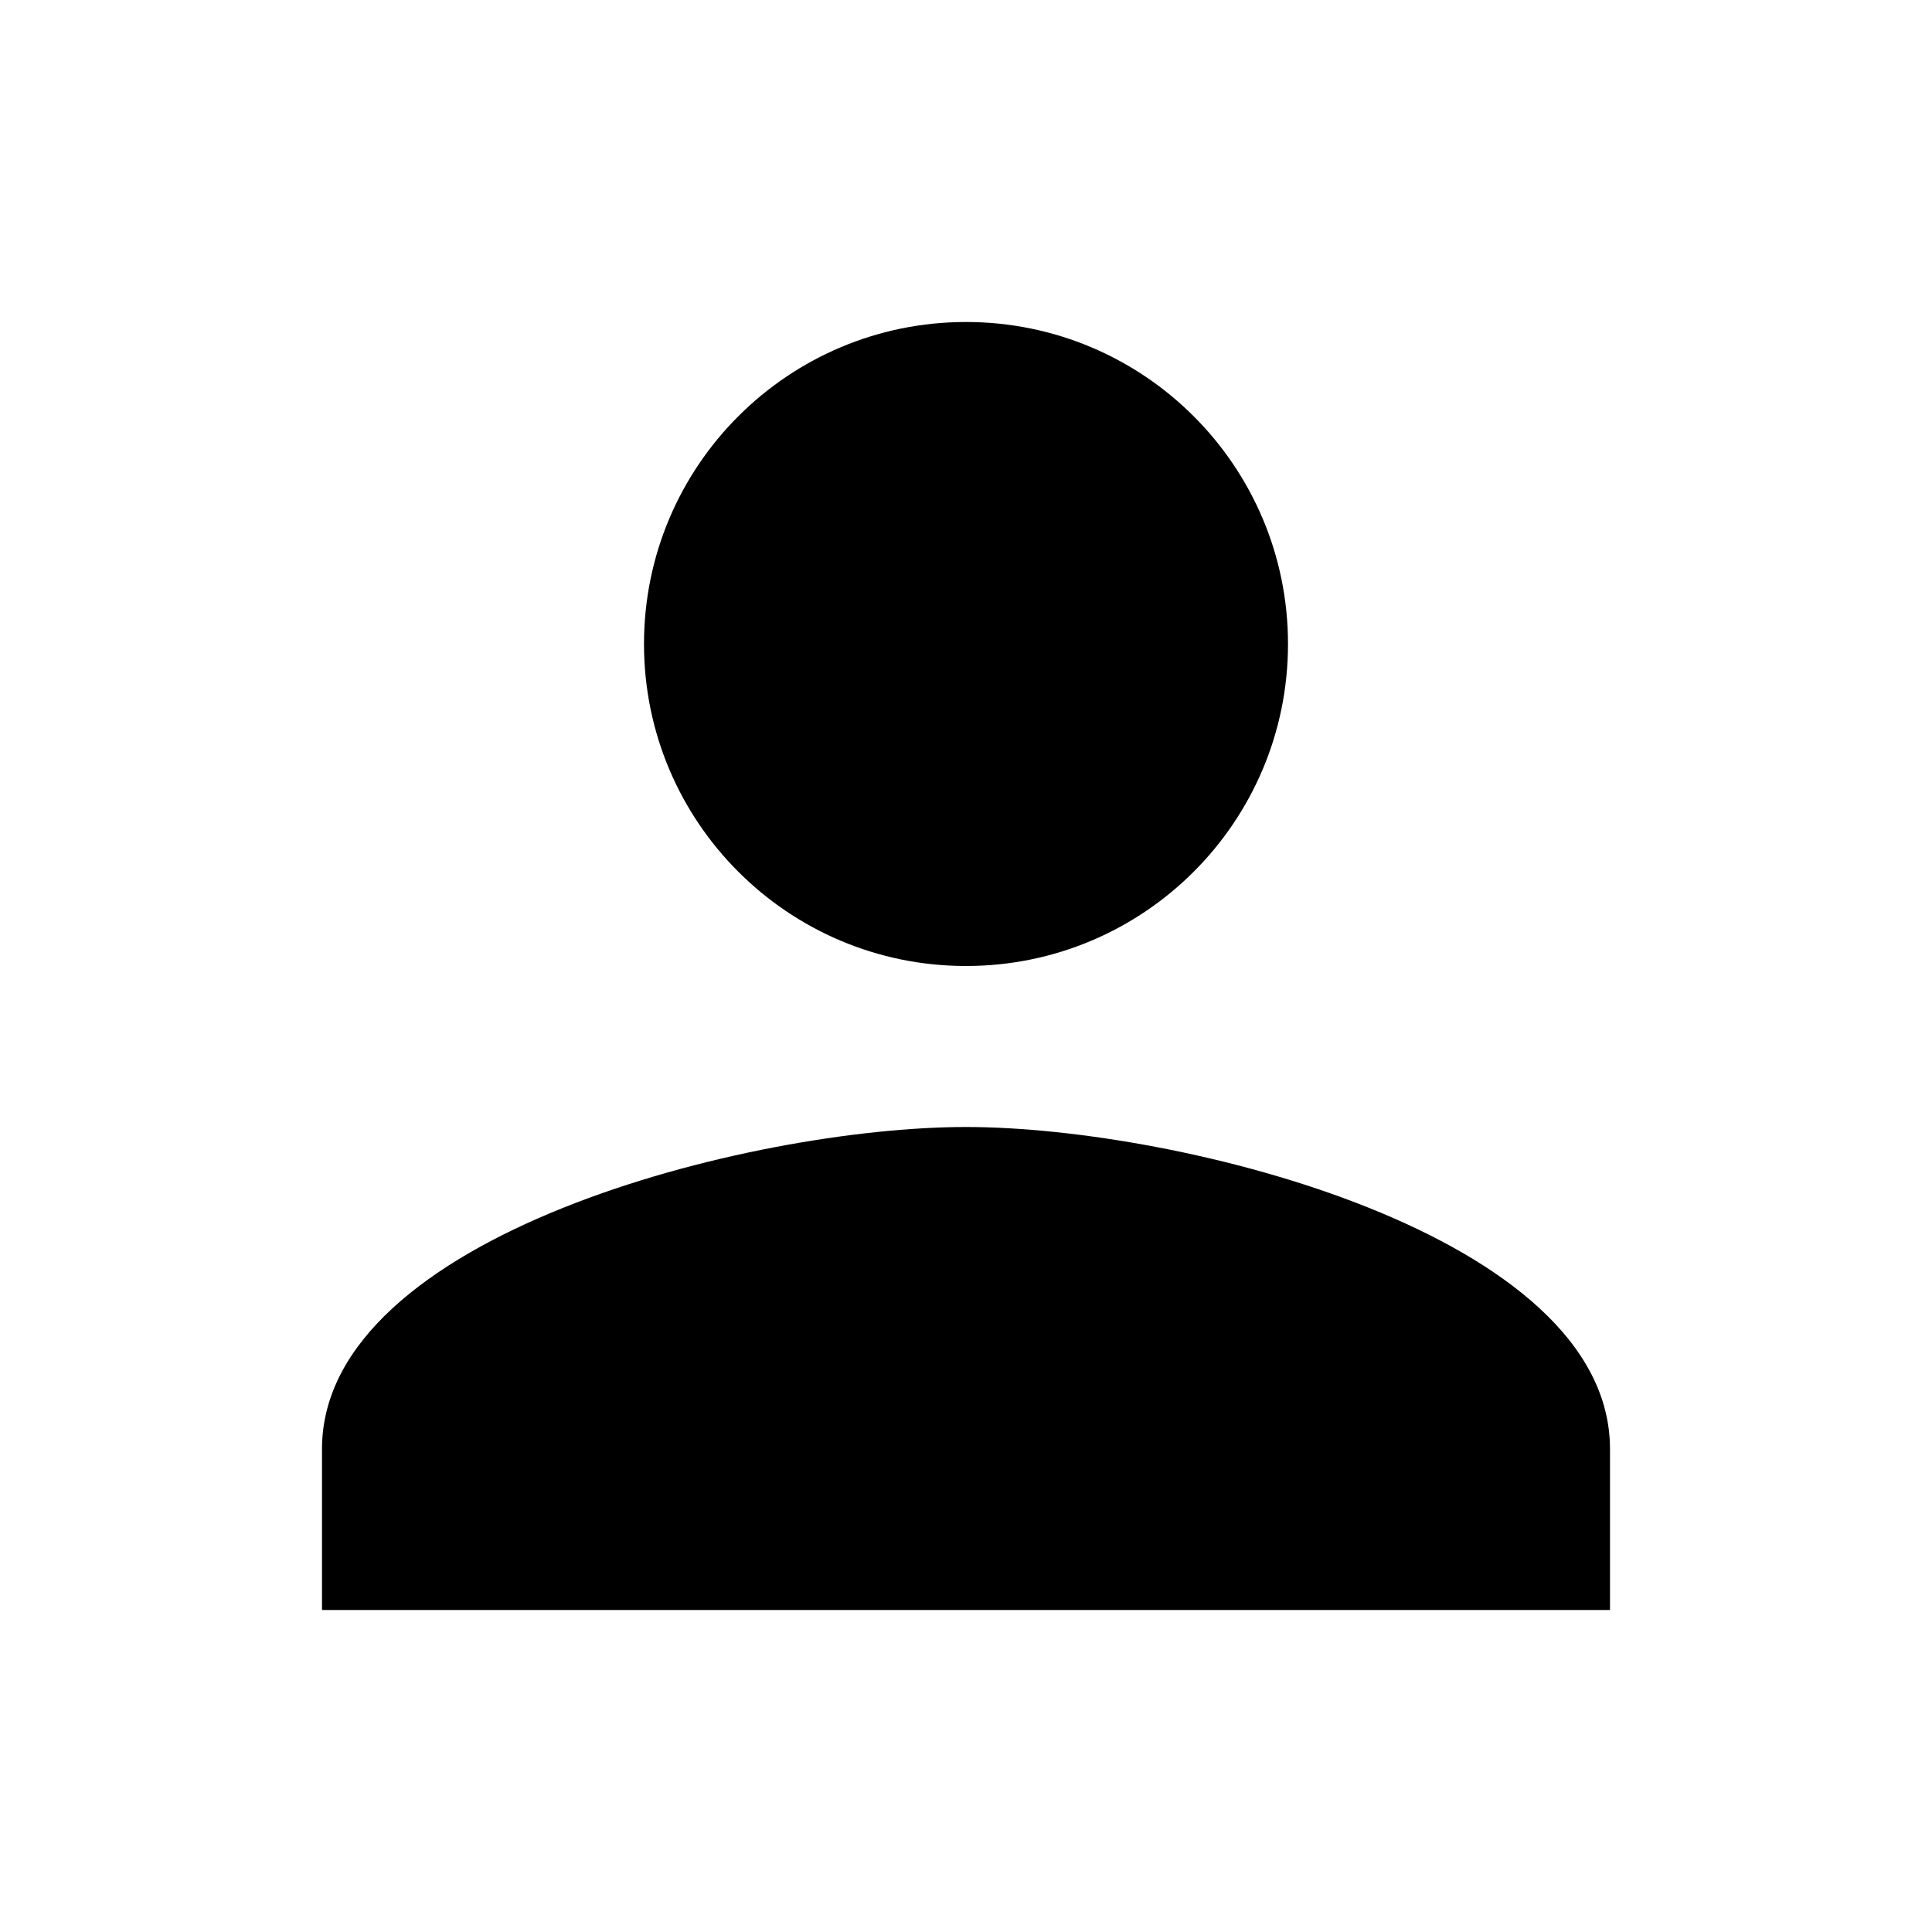
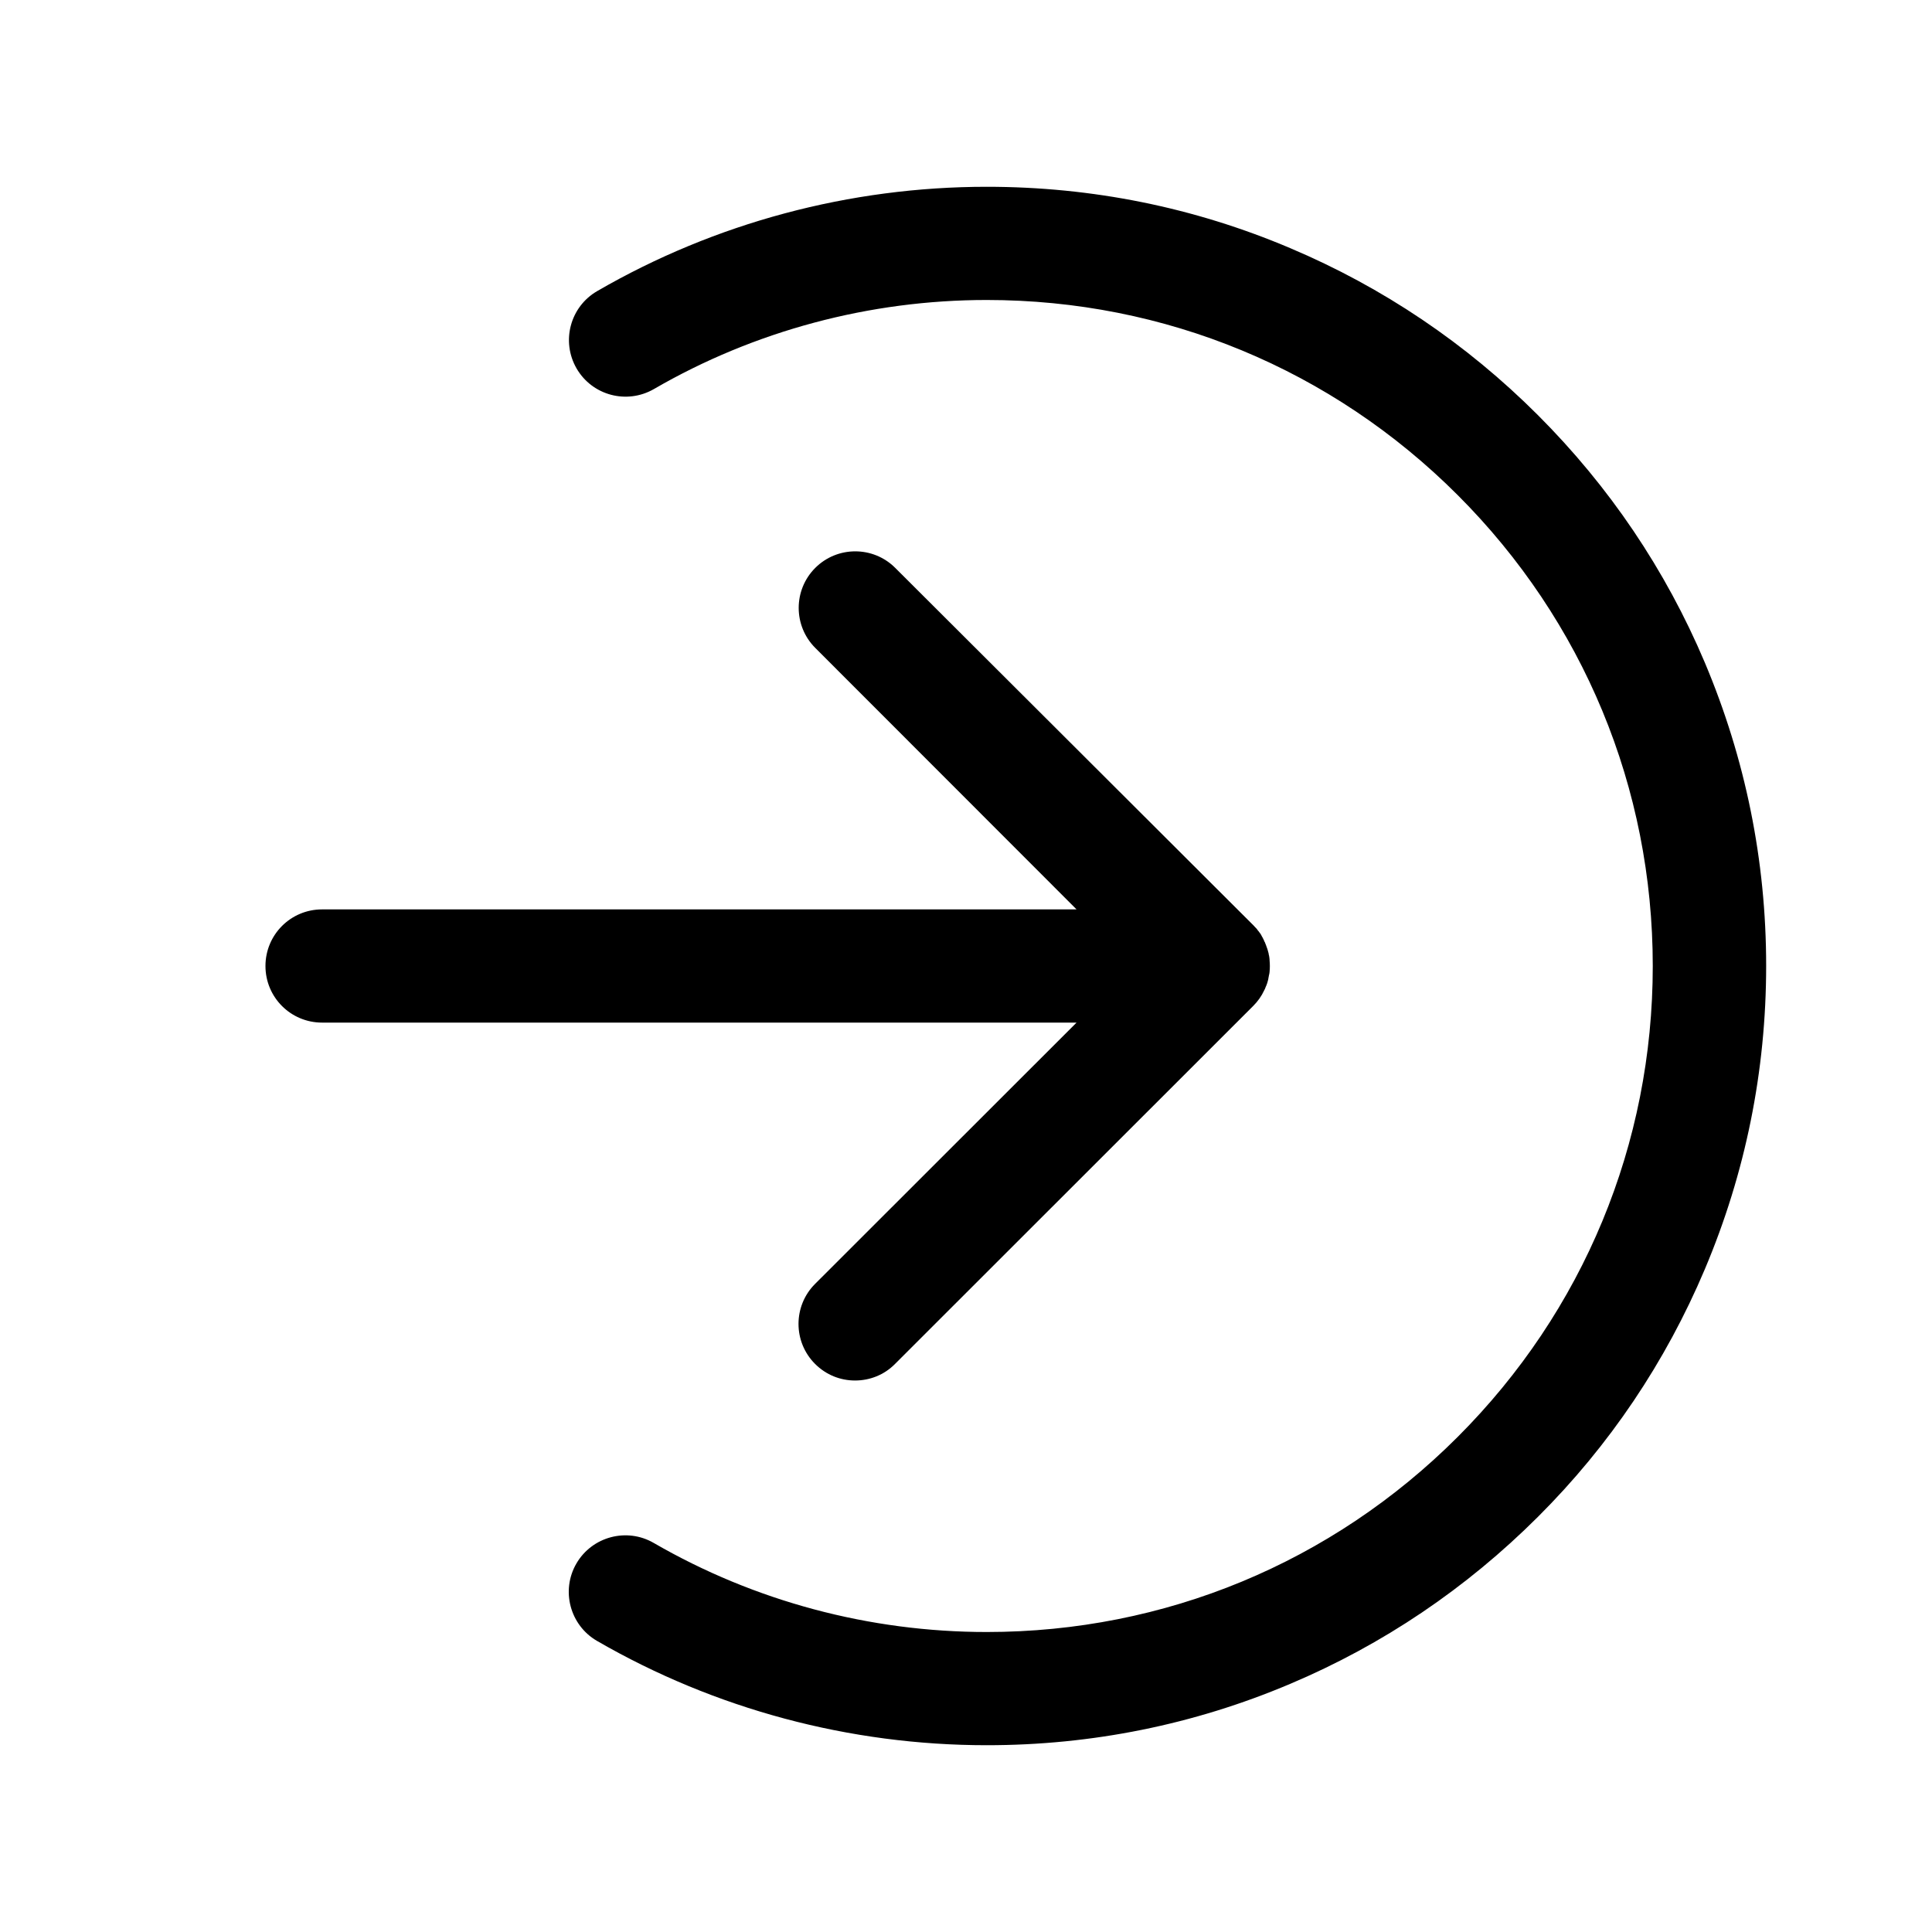
- <svg xmlns="http://www.w3.org/2000/svg" viewBox="0 0 24 24" width="48" height="48">
-   <path d="M12 12c2.21 0 4-1.79 4-4s-1.79-4-4-4-4 1.79-4 4 1.79 4 4 4zm0 2c-2.67 0-8 1.34-8 4v2h16v-2c0-2.66-5.33-4-8-4z" />
+ <svg xmlns="http://www.w3.org/2000/svg" class="svg-icon" style="width: 1em; height: 1em;vertical-align: middle;fill: currentColor;overflow: hidden;" viewBox="0 0 1024 1024" version="1.1">
+   <path d="M903.6 351.2C882.8 302 853 257.9 815.1 220s-82.1-67.7-131.3-88.5C632.9 109.9 578.8 99 523 99c-72.6 0-144 19.1-206.5 55.3-14.3 8.3-19.2 26.6-10.9 41 8.3 14.3 26.6 19.2 41 10.9C399.9 175.3 461 159 523 159c94.3 0 182.9 36.7 249.6 103.4S876 417.7 876 512c0 94.3-36.7 182.9-103.4 249.6S617.3 865 523 865c-62.1 0-123.1-16.3-176.5-47.2-14.3-8.3-32.7-3.4-41 10.9-8.3 14.3-3.4 32.7 10.9 41C379 905.9 450.4 925 523 925c55.7 0 109.8-10.9 160.8-32.5 49.2-20.8 93.3-50.6 131.3-88.5s67.7-82.1 88.5-131.3c21.5-50.9 32.5-105 32.5-160.8s-11-109.7-32.5-160.7z" />
+   <path d="M432 680.5c-11.7 11.7-11.7 30.7 0 42.4 5.9 5.9 13.5 8.8 21.2 8.8s15.4-2.9 21.2-8.8L664 533.4l0.2-0.2c2.5-2.5 4.4-5.2 5.8-8.2l0.6-1.2v-0.1c0.2-0.4 0.3-0.8 0.5-1.2 0-0.1 0.1-0.1 0.1-0.2 0.1-0.4 0.3-0.7 0.4-1.1 0-0.1 0.1-0.2 0.1-0.3 0.1-0.4 0.2-0.7 0.3-1.1 0-0.1 0.1-0.2 0.1-0.4 0.1-0.4 0.2-0.7 0.2-1.1 0-0.1 0.1-0.3 0.1-0.4 0.1-0.4 0.1-0.8 0.2-1.1 0-0.1 0-0.2 0.1-0.3 0.1-0.4 0.1-0.9 0.2-1.3v-0.1c0.2-2 0.2-4.1 0-6.1v-0.3c0-0.4-0.1-0.7-0.1-1.1 0-0.2-0.1-0.4-0.1-0.6 0-0.3-0.1-0.6-0.2-0.9 0-0.2-0.1-0.4-0.1-0.7-0.1-0.3-0.1-0.5-0.2-0.8-0.1-0.2-0.1-0.4-0.2-0.7-0.1-0.2-0.1-0.5-0.2-0.7-0.1-0.2-0.1-0.4-0.2-0.6-0.1-0.3-0.2-0.5-0.3-0.8-0.1-0.2-0.1-0.4-0.2-0.6-0.1-0.3-0.2-0.5-0.3-0.8-0.1-0.2-0.2-0.3-0.2-0.5-0.1-0.3-0.2-0.6-0.4-0.8-0.1-0.2-0.1-0.3-0.2-0.5-0.1-0.3-0.3-0.6-0.4-0.9-0.1-0.1-0.2-0.3-0.2-0.4-0.2-0.3-0.3-0.6-0.5-0.9-0.1-0.1-0.2-0.3-0.2-0.4-0.1-0.2-0.3-0.4-0.4-0.7 0-0.1-0.1-0.1-0.1-0.2-0.1-0.1-0.2-0.3-0.3-0.4-0.2-0.3-0.4-0.5-0.6-0.8-0.1-0.2-0.2-0.3-0.4-0.5s-0.4-0.5-0.5-0.7c-0.2-0.2-0.3-0.4-0.5-0.6-0.2-0.2-0.3-0.4-0.5-0.5-0.3-0.4-0.7-0.7-1-1.1L474.5 301c-11.7-11.7-30.7-11.7-42.4 0s-11.7 30.7 0 42.4L570.6 482H170.7c-16.6 0-30 13.4-30 30s13.4 30 30 30h399.9L432 680.5z" />
</svg>
